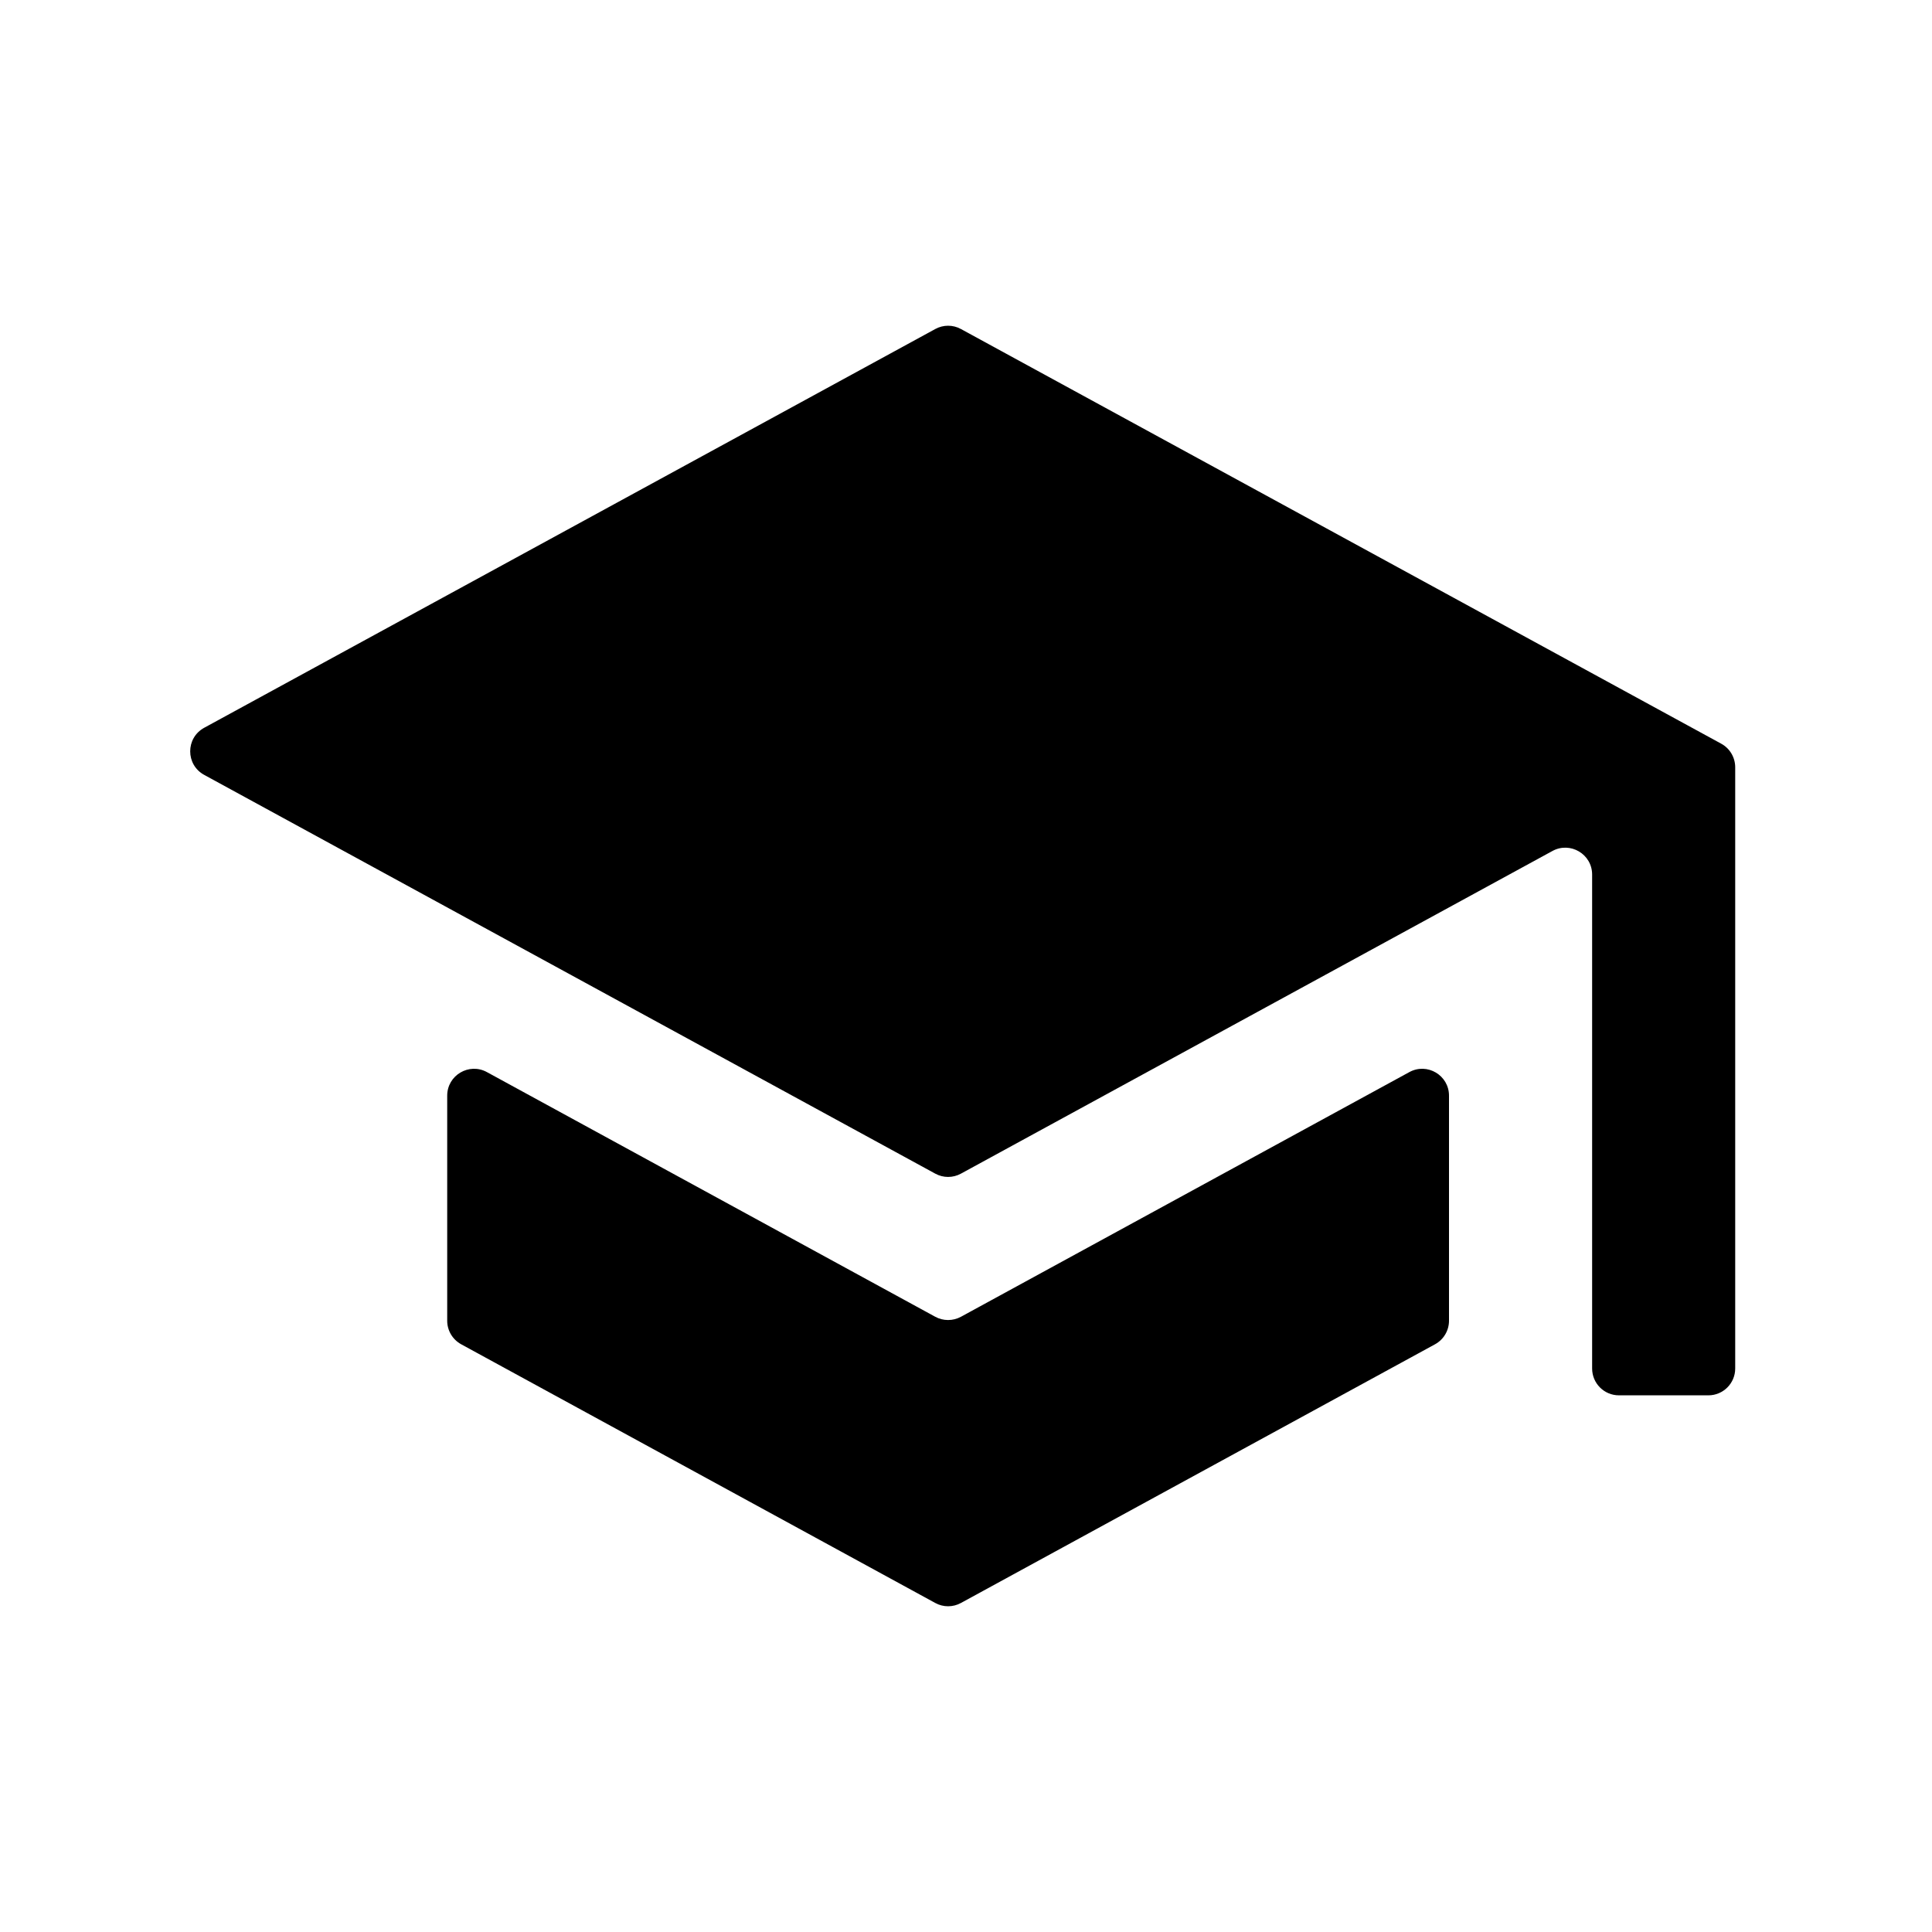
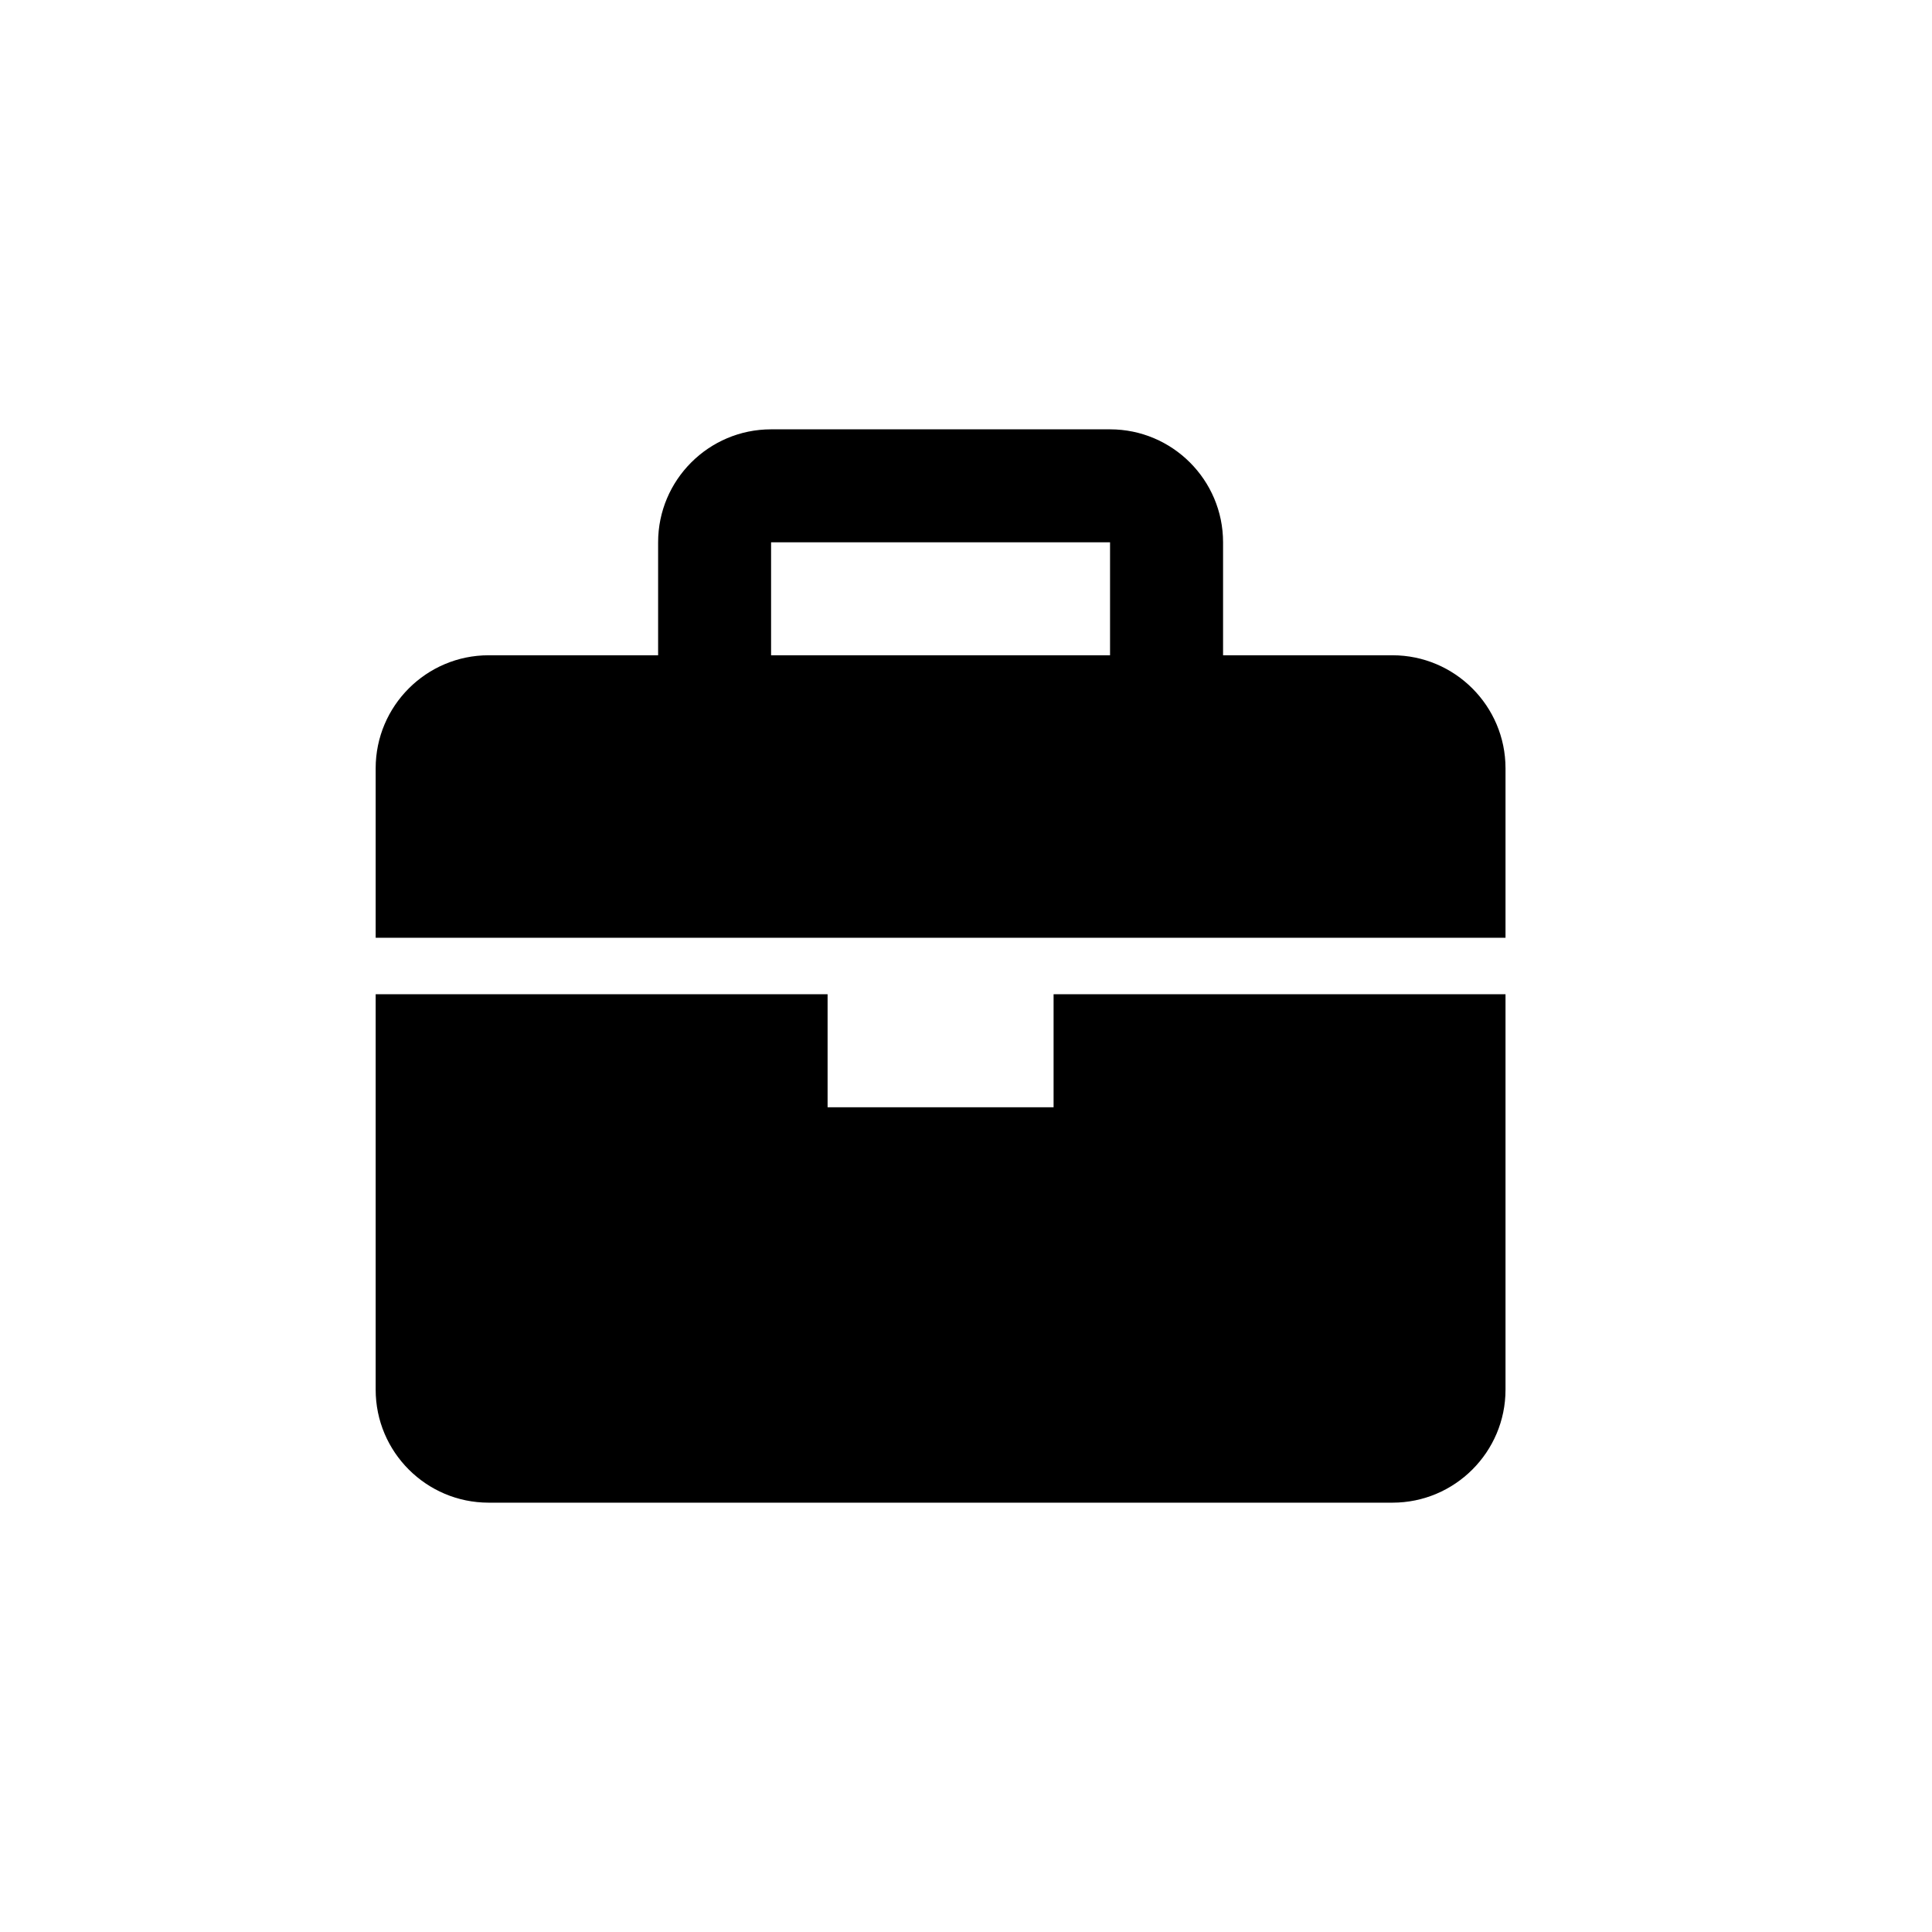
<svg xmlns="http://www.w3.org/2000/svg" width="36" height="36" viewBox="0 0 36 36" fill="none">
-   <path d="M17.906 6.131C17.757 6.049 17.576 6.049 17.427 6.131L3.805 13.561C3.457 13.751 3.457 14.249 3.805 14.439L17.427 21.869C17.576 21.951 17.757 21.951 17.906 21.869L28.927 15.857C29.26 15.675 29.667 15.916 29.667 16.296V25.5C29.667 25.776 29.89 26 30.167 26H31.833C32.109 26 32.333 25.776 32.333 25.5V14.297C32.333 14.114 32.233 13.945 32.073 13.858L17.906 6.131ZM9.073 19.977C8.74 19.795 8.333 20.036 8.333 20.416V24.61C8.333 24.793 8.433 24.961 8.594 25.049L17.427 29.869C17.576 29.951 17.757 29.951 17.906 29.869L26.739 25.049C26.9 24.961 27 24.793 27 24.61V20.416C27 20.036 26.594 19.795 26.261 19.977L17.906 24.536C17.757 24.617 17.576 24.617 17.427 24.536L9.073 19.977Z" fill="black" />
+   <path d="M25.947 12.21H22.79V10.105C22.79 8.944 21.845 8 20.684 8H14.368C13.207 8 12.263 8.944 12.263 10.105V12.21H9.105C7.944 12.21 7 13.155 7 14.316V17.474H28.053V14.316C28.053 13.155 27.108 12.21 25.947 12.21ZM14.368 10.105H20.684V12.21H14.368V10.105ZM19.632 20.632H15.421V18.526H7V25.895C7 27.056 7.944 28 9.105 28H25.947C27.108 28 28.053 27.056 28.053 25.895V18.526H19.632V20.632Z" fill="black" />
</svg>
